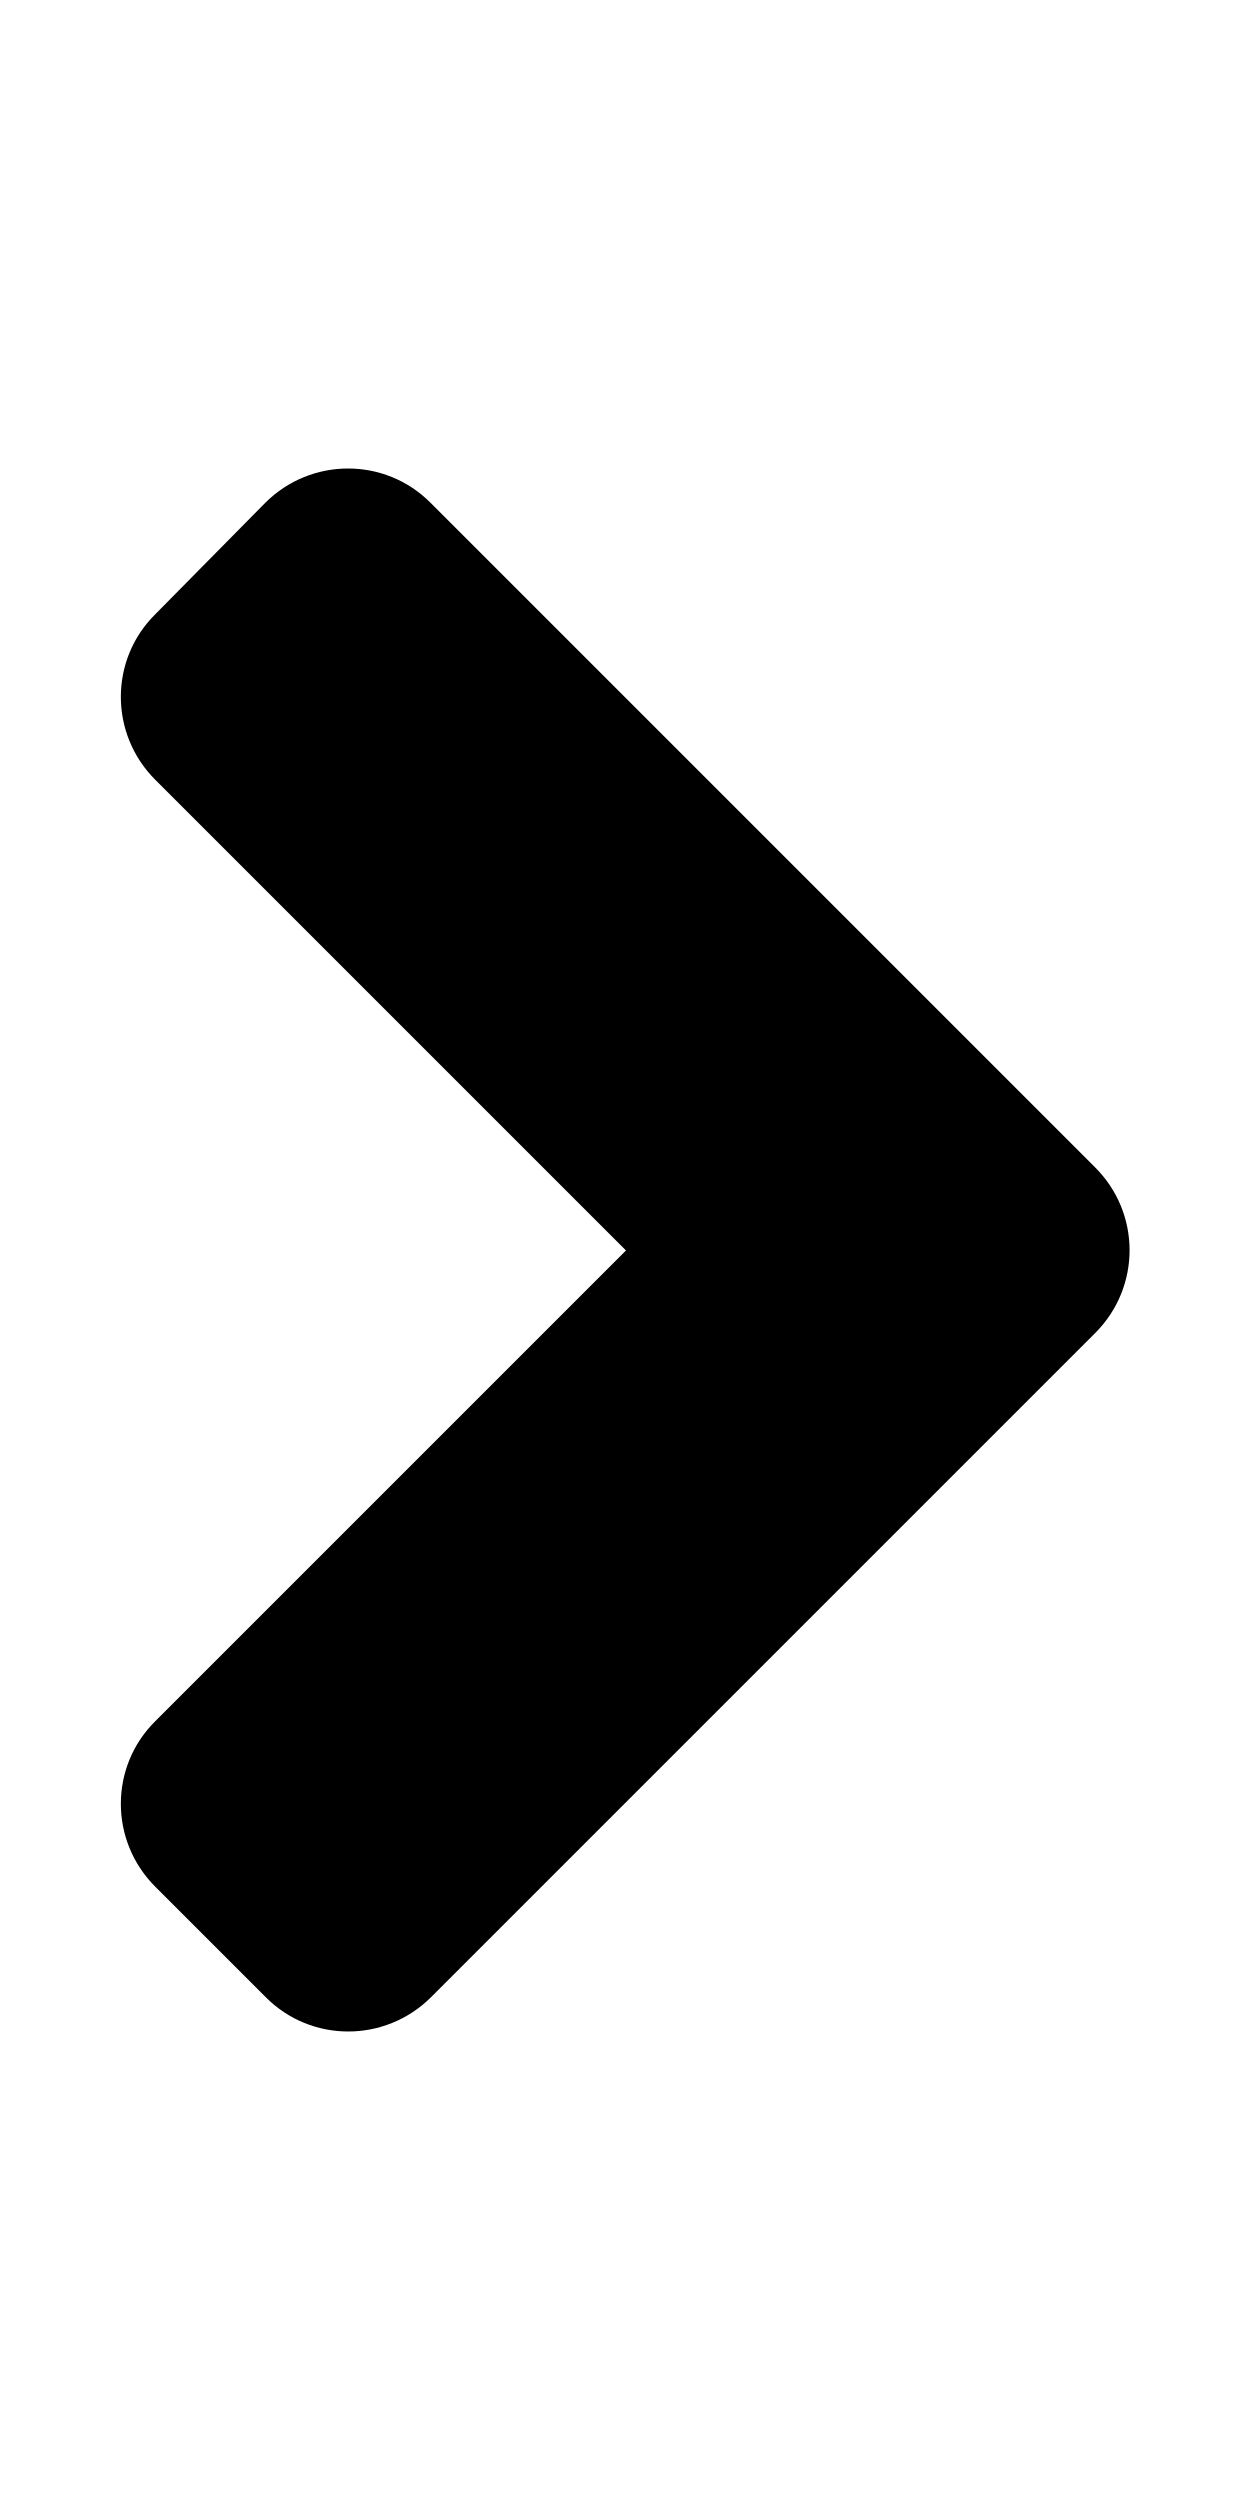
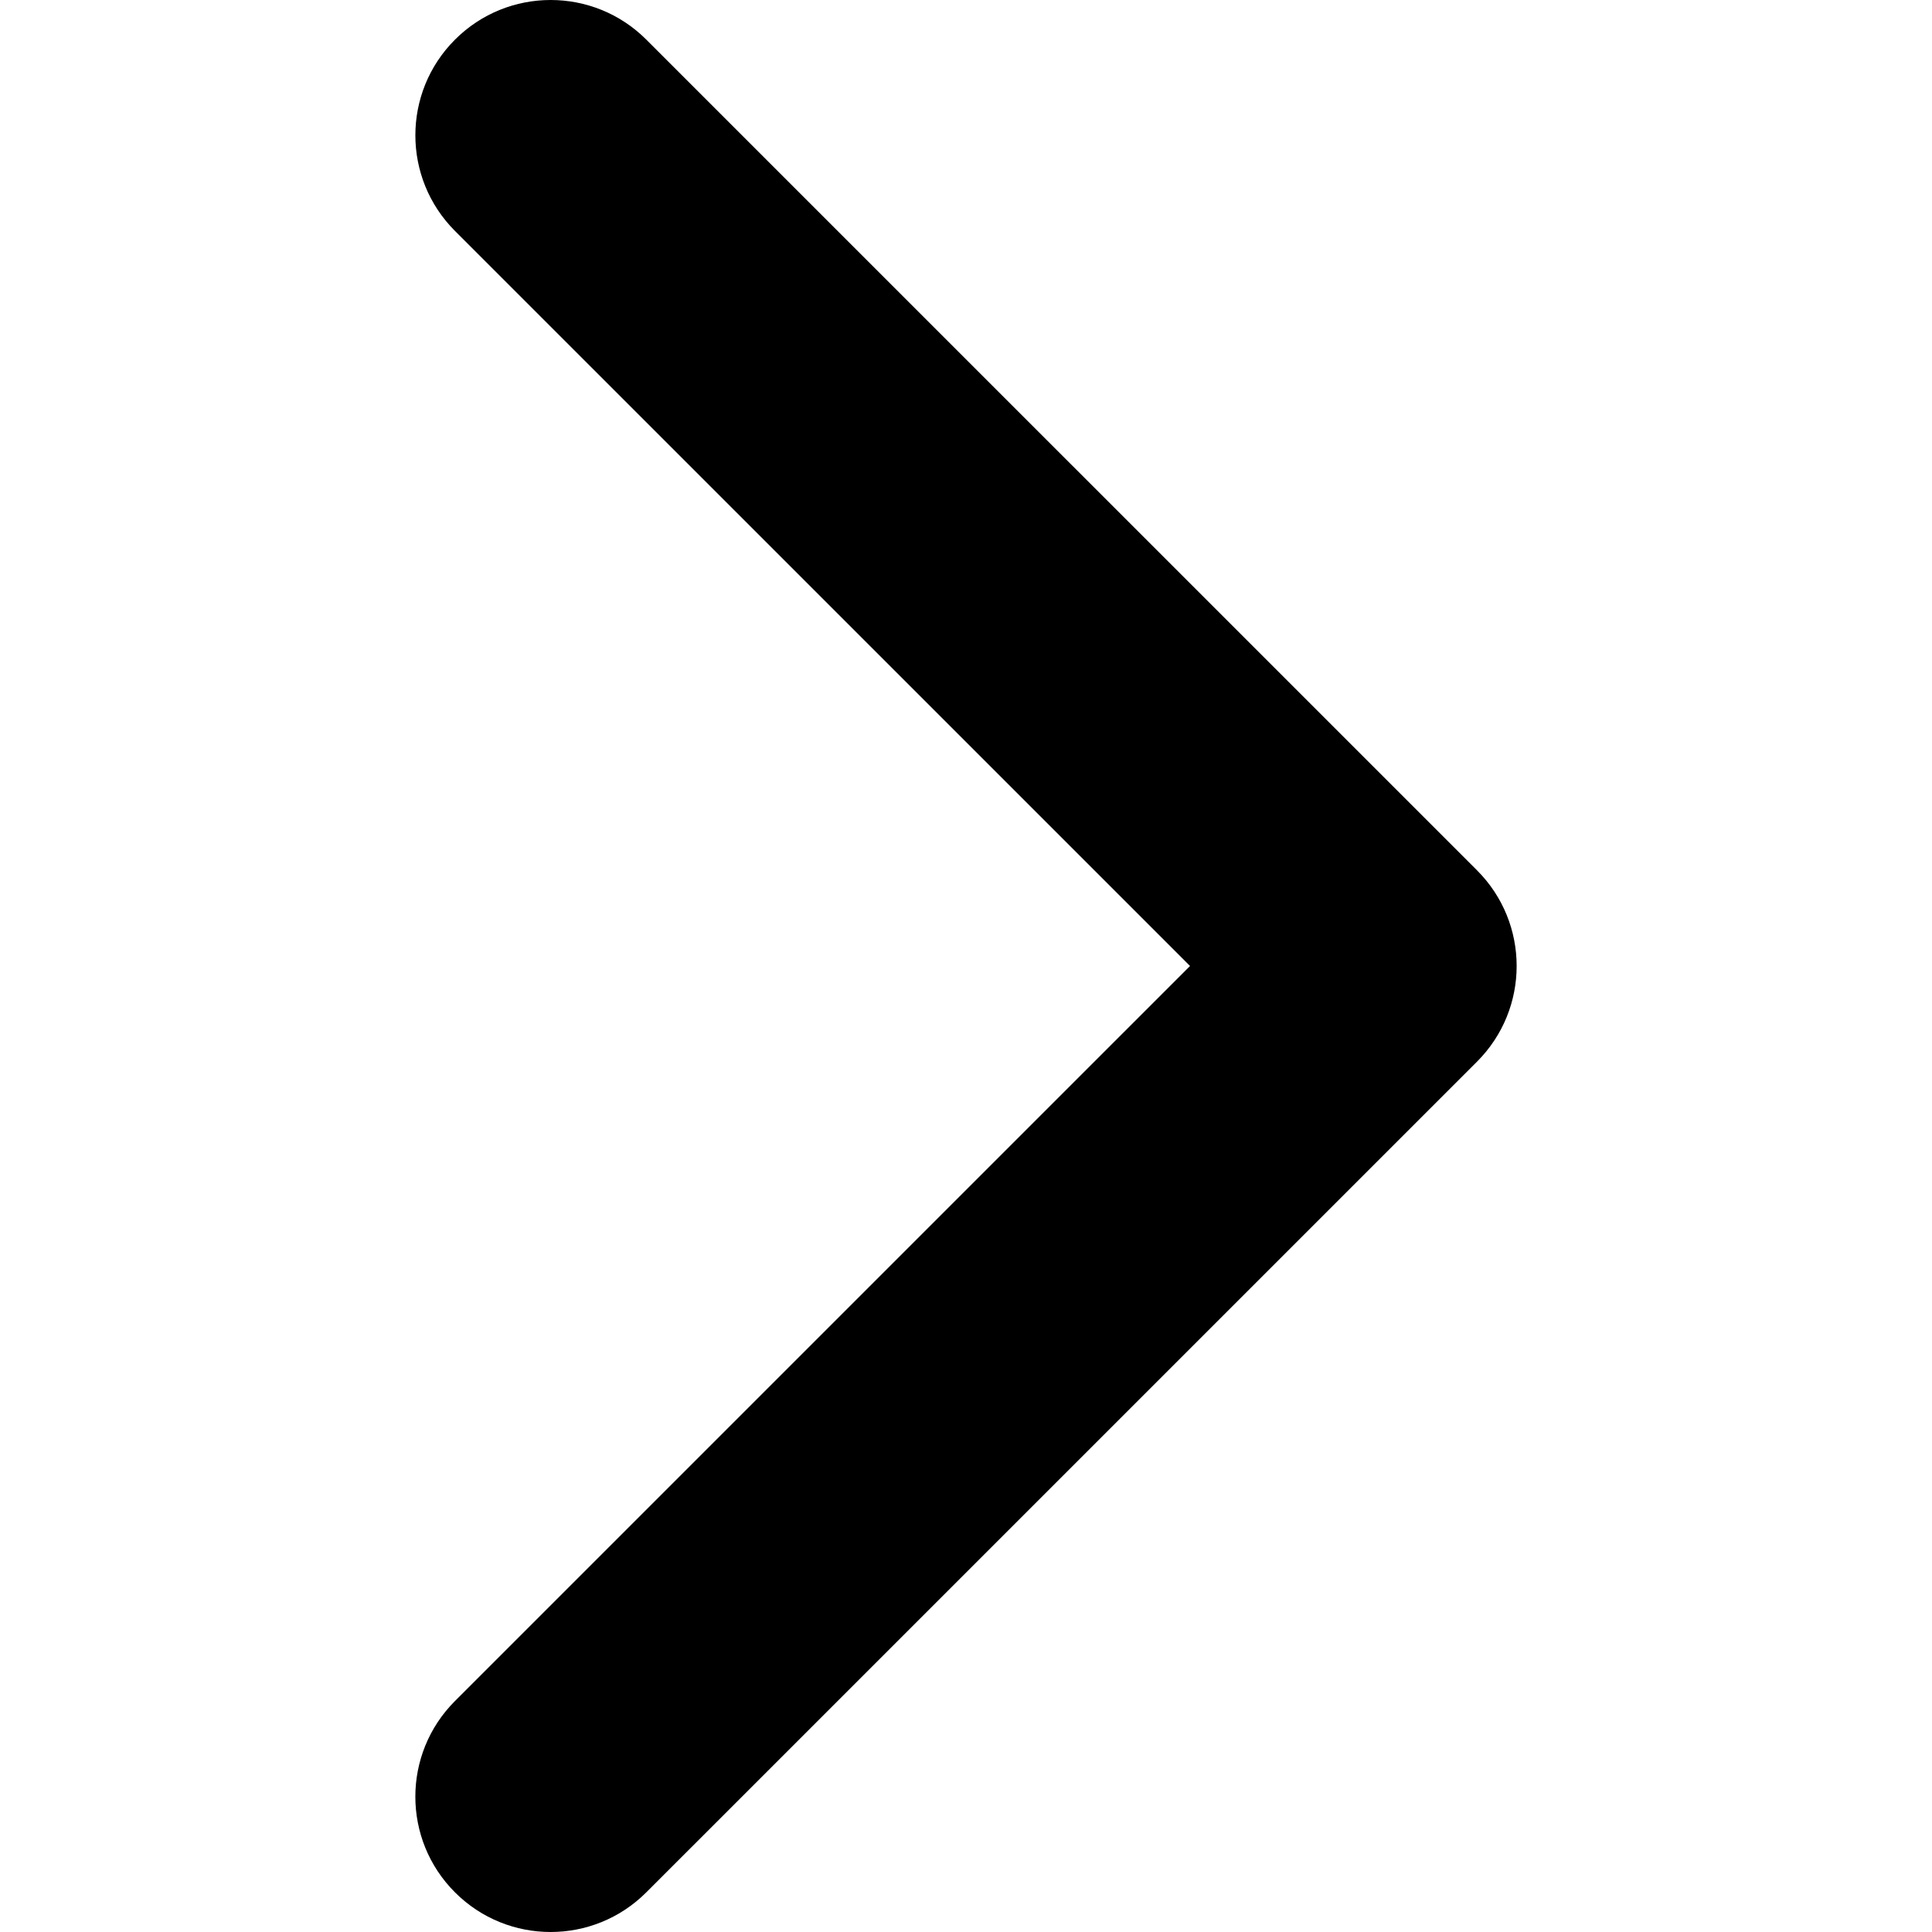
- <svg xmlns="http://www.w3.org/2000/svg" aria-hidden="true" focusable="false" data-prefix="fas" data-icon="angle-right" class="svg-inline--fa fa-angle-right fa-w-8" role="img" viewBox="0 0 256 512">
-   <path fill="currentColor" d="M224.3 273l-136 136c-9.4 9.4-24.6 9.4-33.9 0l-22.6-22.6c-9.4-9.4-9.4-24.6 0-33.9l96.4-96.4-96.4-96.4c-9.4-9.4-9.4-24.6 0-33.9L54.3 103c9.4-9.4 24.6-9.4 33.9 0l136 136c9.5 9.4 9.5 24.6.1 34z" />
+ <svg xmlns="http://www.w3.org/2000/svg" version="1.1" id="Capa_1" x="0px" y="0px" width="451.846px" height="451.847px" viewBox="0 0 451.846 451.847" style="enable-background:new 0 0 451.846 451.847;" xml:space="preserve">
+   <g>
+     <path d="M345.441,248.292L151.154,442.573c-12.359,12.365-32.397,12.365-44.75,0c-12.354-12.354-12.354-32.391,0-44.744   L278.318,225.92L106.409,54.017c-12.354-12.359-12.354-32.394,0-44.748c12.354-12.359,32.391-12.359,44.75,0l194.287,194.284   c6.177,6.18,9.262,14.271,9.262,22.366C354.708,234.018,351.617,242.115,345.441,248.292z" />
+   </g>
+   <g>
+ </g>
+   <g>
+ </g>
+   <g>
+ </g>
+   <g>
+ </g>
+   <g>
+ </g>
+   <g>
+ </g>
+   <g>
+ </g>
+   <g>
+ </g>
+   <g>
+ </g>
+   <g>
+ </g>
+   <g>
+ </g>
+   <g>
+ </g>
+   <g>
+ </g>
+   <g>
+ </g>
+   <g>
+ </g>
</svg>
